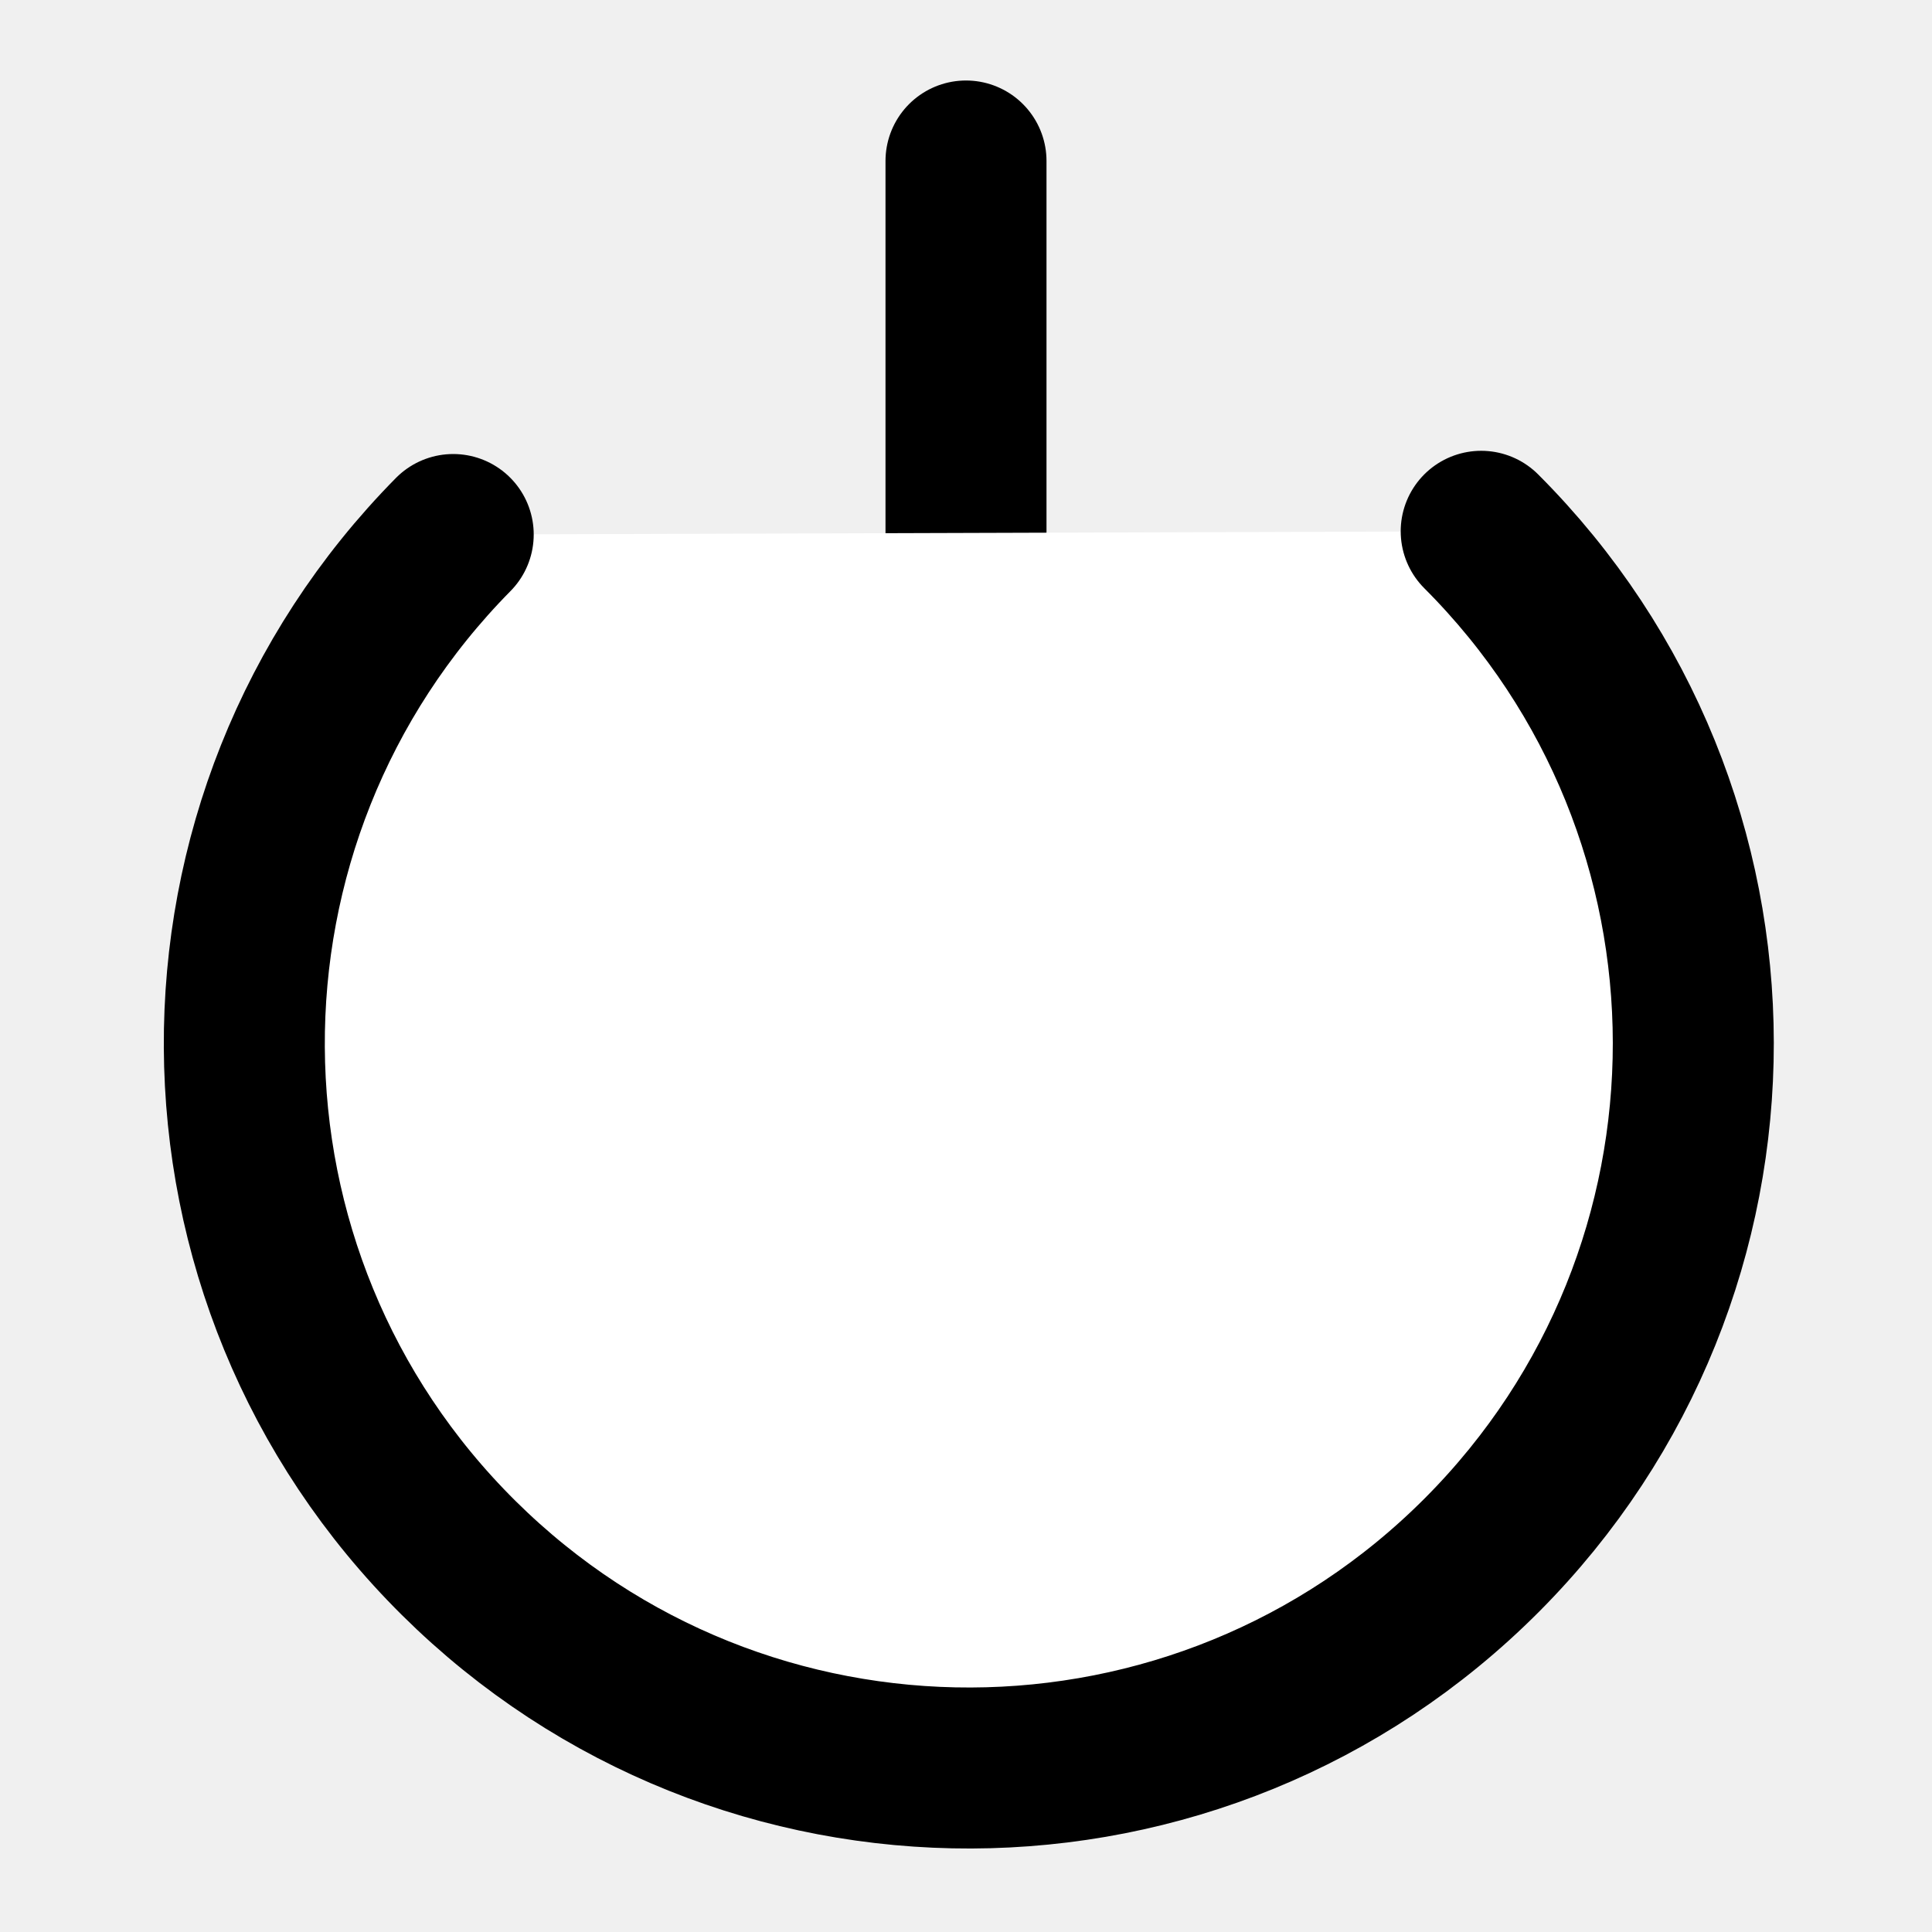
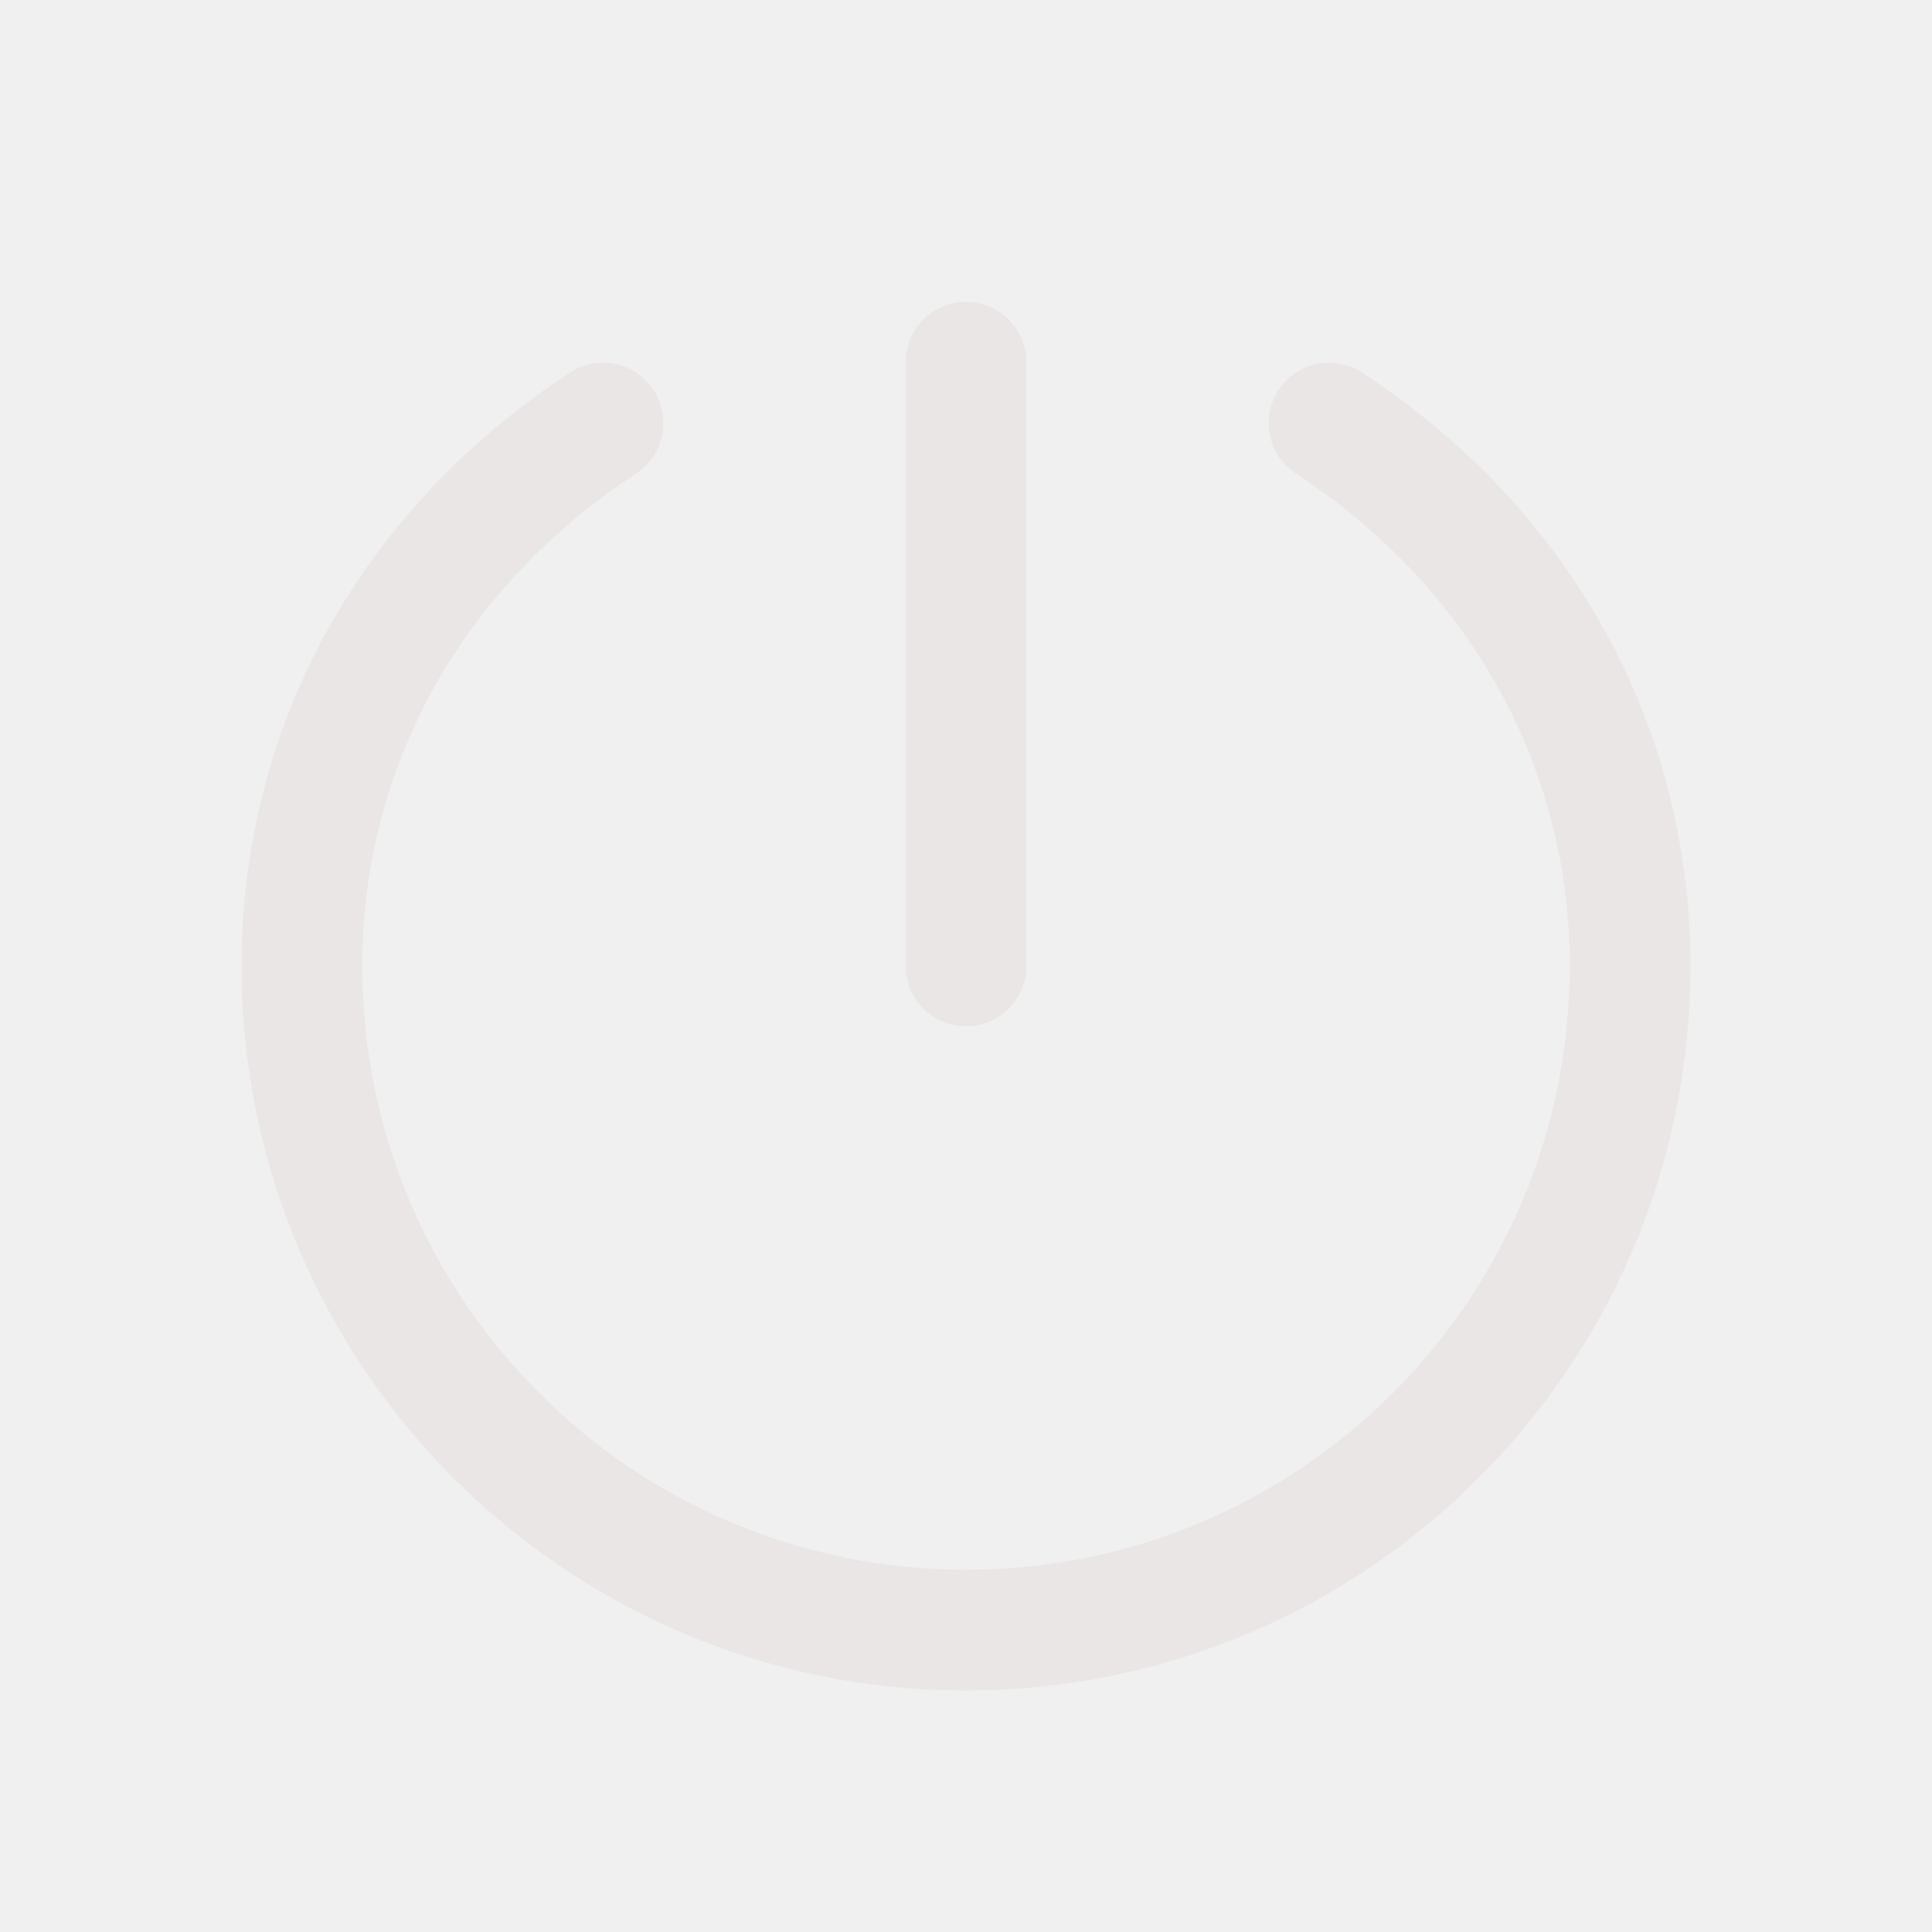
- <svg xmlns="http://www.w3.org/2000/svg" width="24" height="24" viewBox="0 0 24 24" fill="#FFF" stroke="currentColor" stroke-width="2" stroke-linecap="round" stroke-linejoin="round" class="lucide lucide-power">
-   <path d="M12 2v10" />
-   <path d="M18.4 6.6a9 9 0 1 1-12.77.04" />
+ <svg xmlns="http://www.w3.org/2000/svg" width="24" height="24" fill="#eae6e6" viewBox="0 0 256 256">
+   <path d="M120,128V48a8,8,0,0,1,16,0v80a8,8,0,0,1-16,0Zm60.37-78.7a8,8,0,0,0-8.74,13.4C194.74,77.77,208,101.57,208,128a80,80,0,0,1-160,0c0-26.43,13.26-50.23,36.37-65.3a8,8,0,0,0-8.74-13.4C47.9,67.38,32,96.06,32,128a96,96,0,0,0,192,0C224,96.06,208.1,67.38,180.37,49.3Z" />
</svg>
